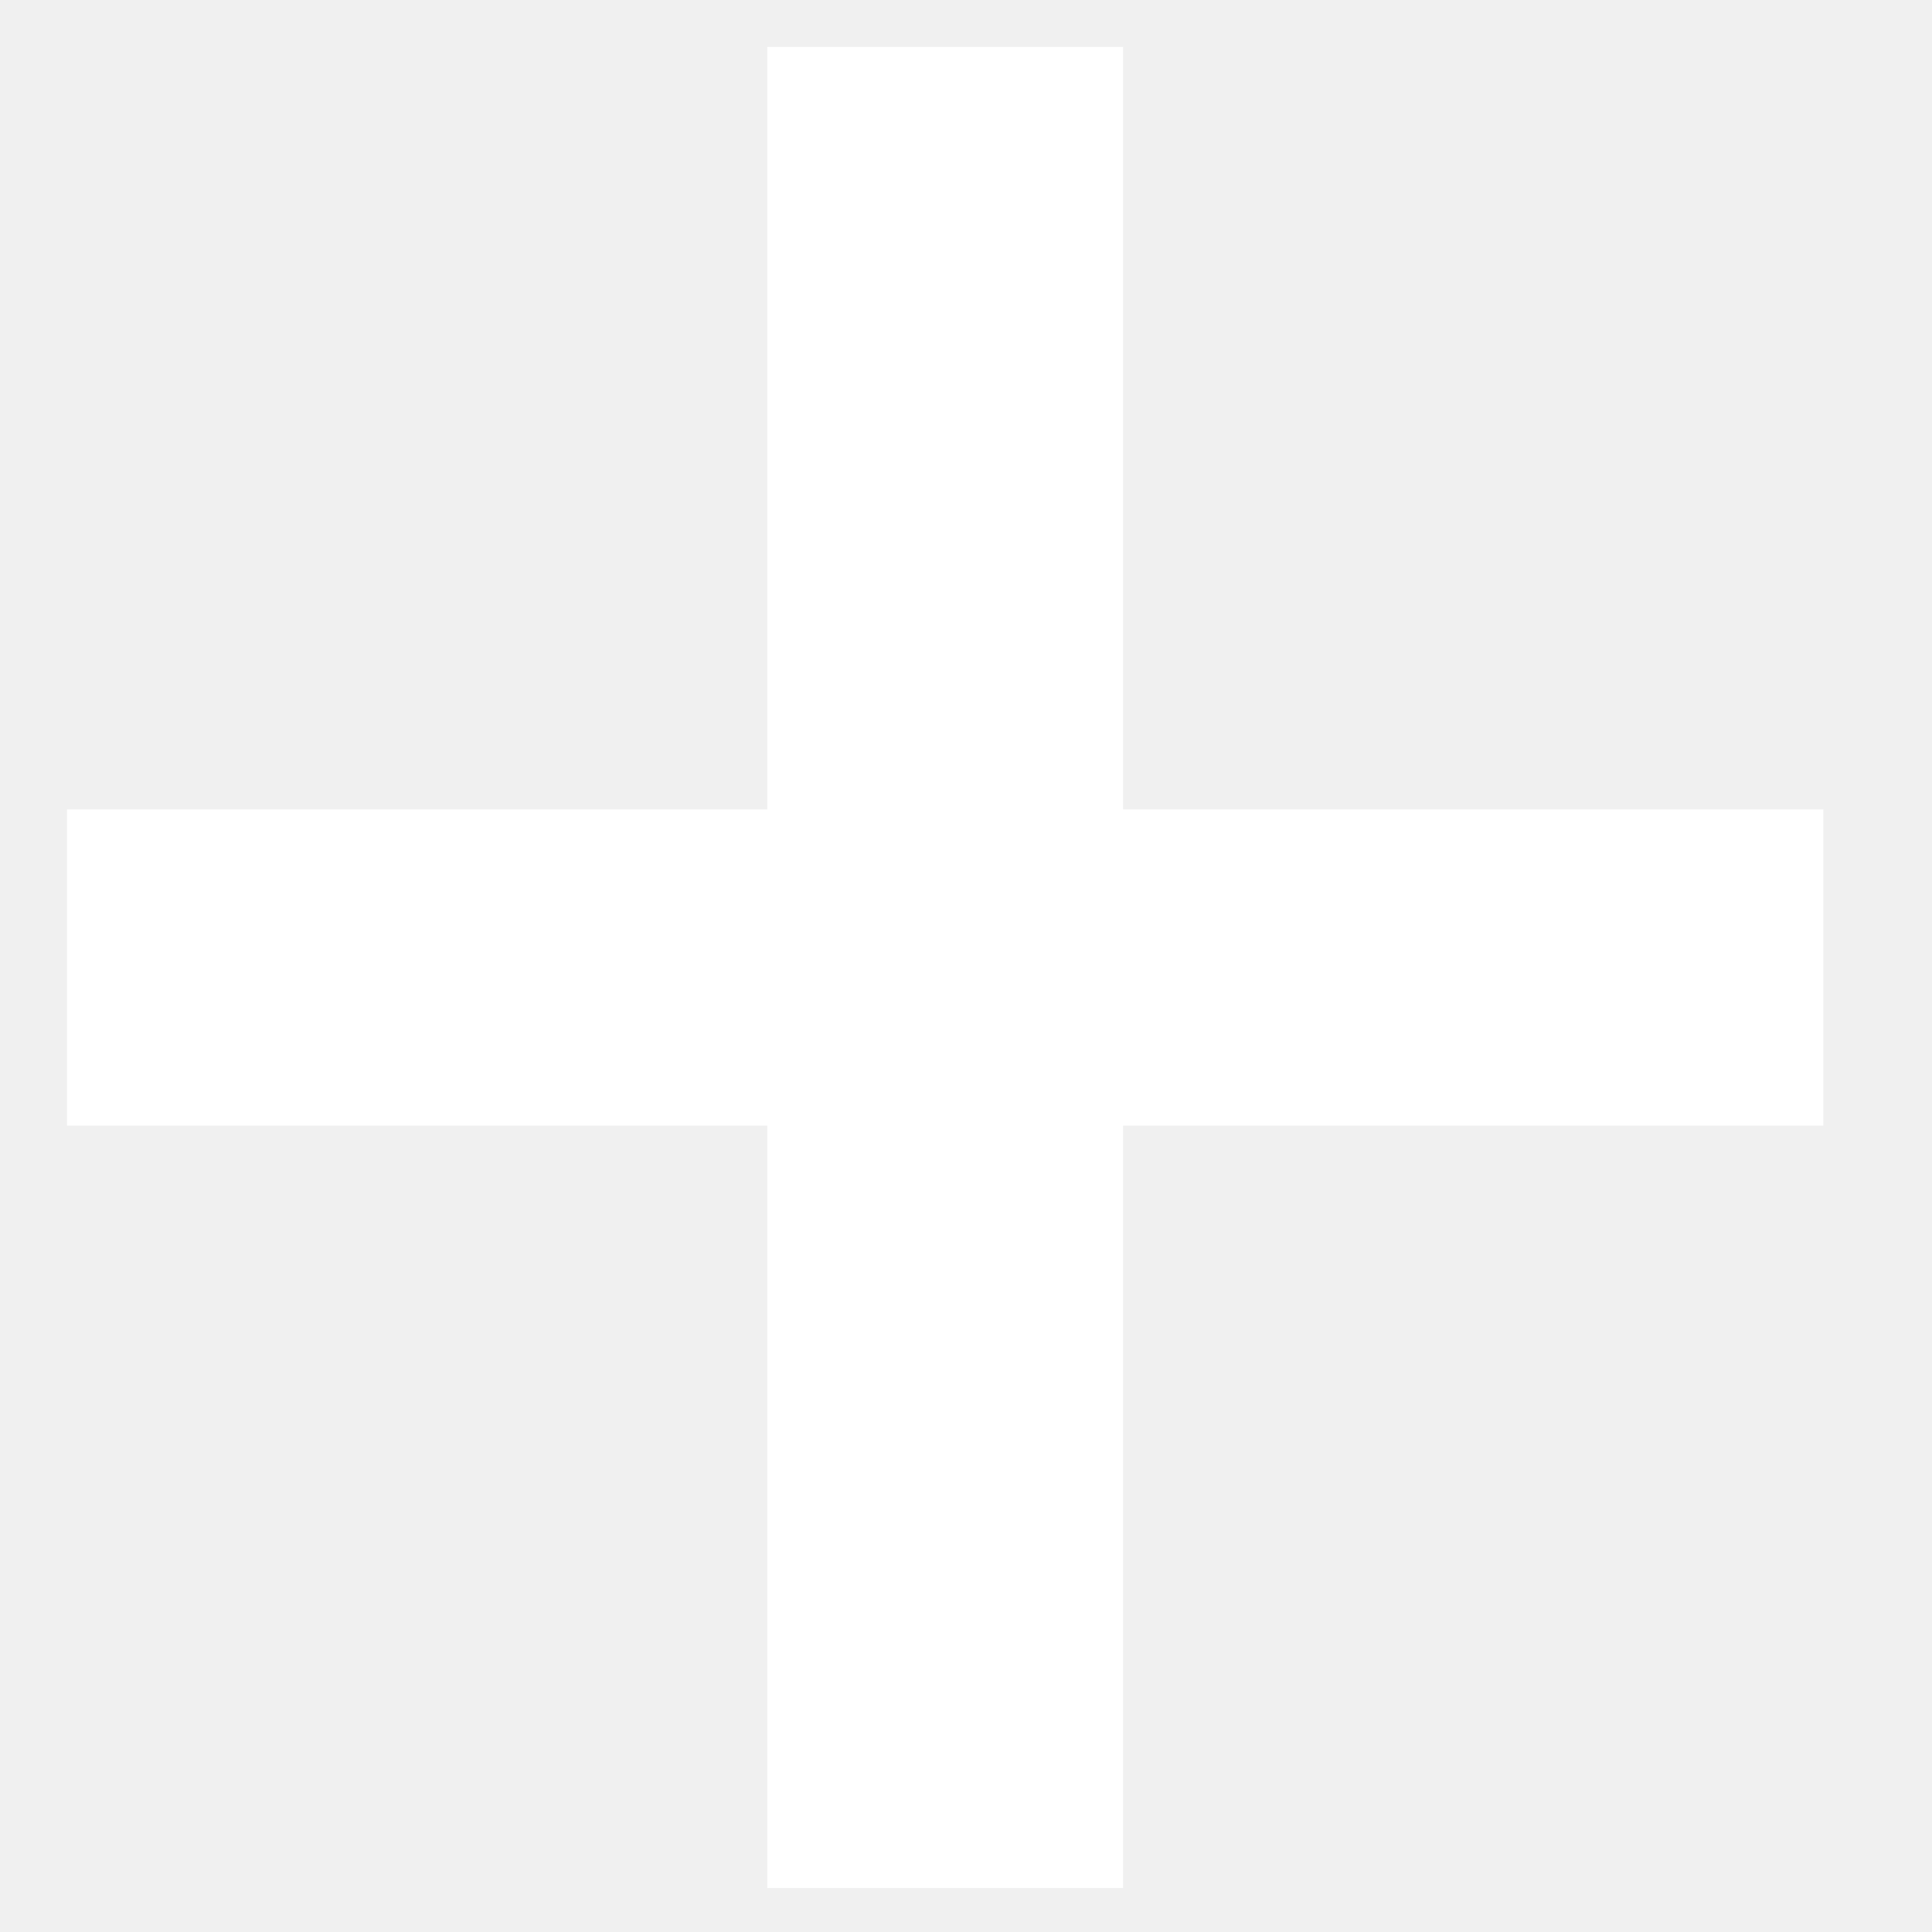
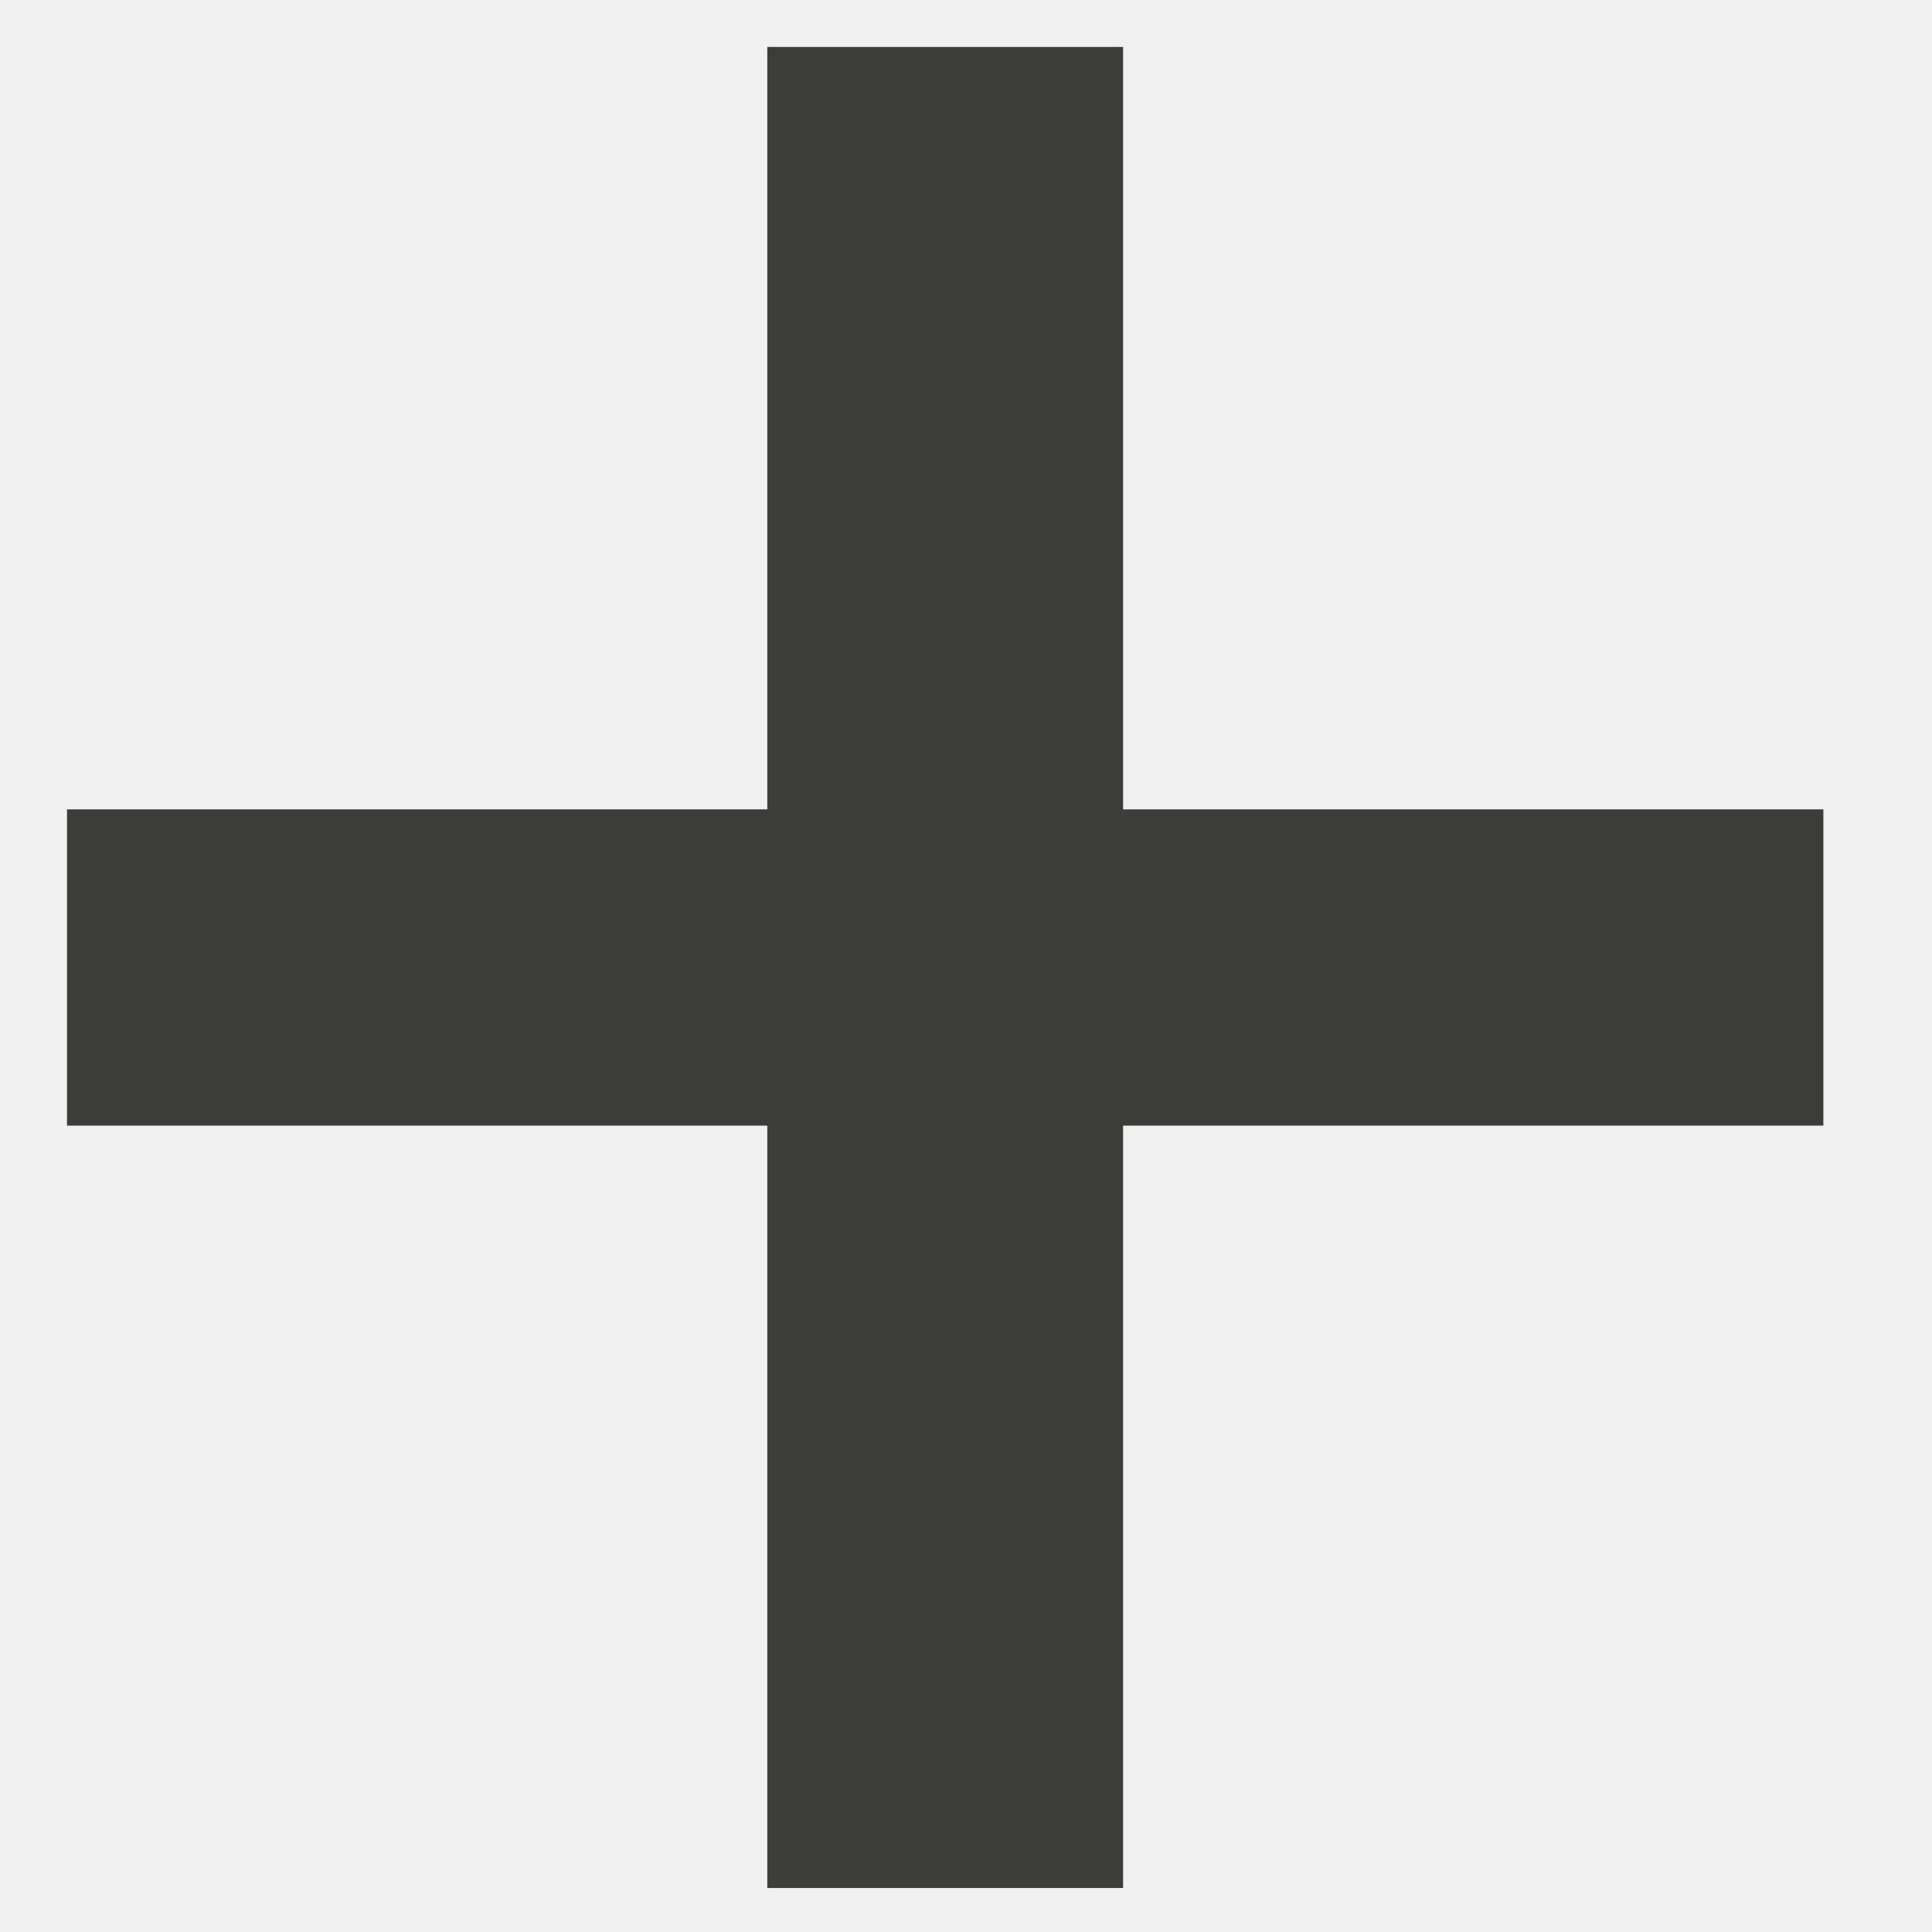
<svg xmlns="http://www.w3.org/2000/svg" width="13" height="13" viewBox="0 0 13 13" fill="none">
-   <path d="M12.269 5.446V7.574H7.557V12.704H5.163V7.574H0.451V5.446H5.163V0.316H7.557V5.446H12.269Z" fill="white" />
+   <path d="M12.269 5.446V7.574H7.557V12.704H5.163V7.574H0.451V5.446H5.163V0.316H7.557V5.446H12.269Z" fill="#3c3c3b" />
</svg>
